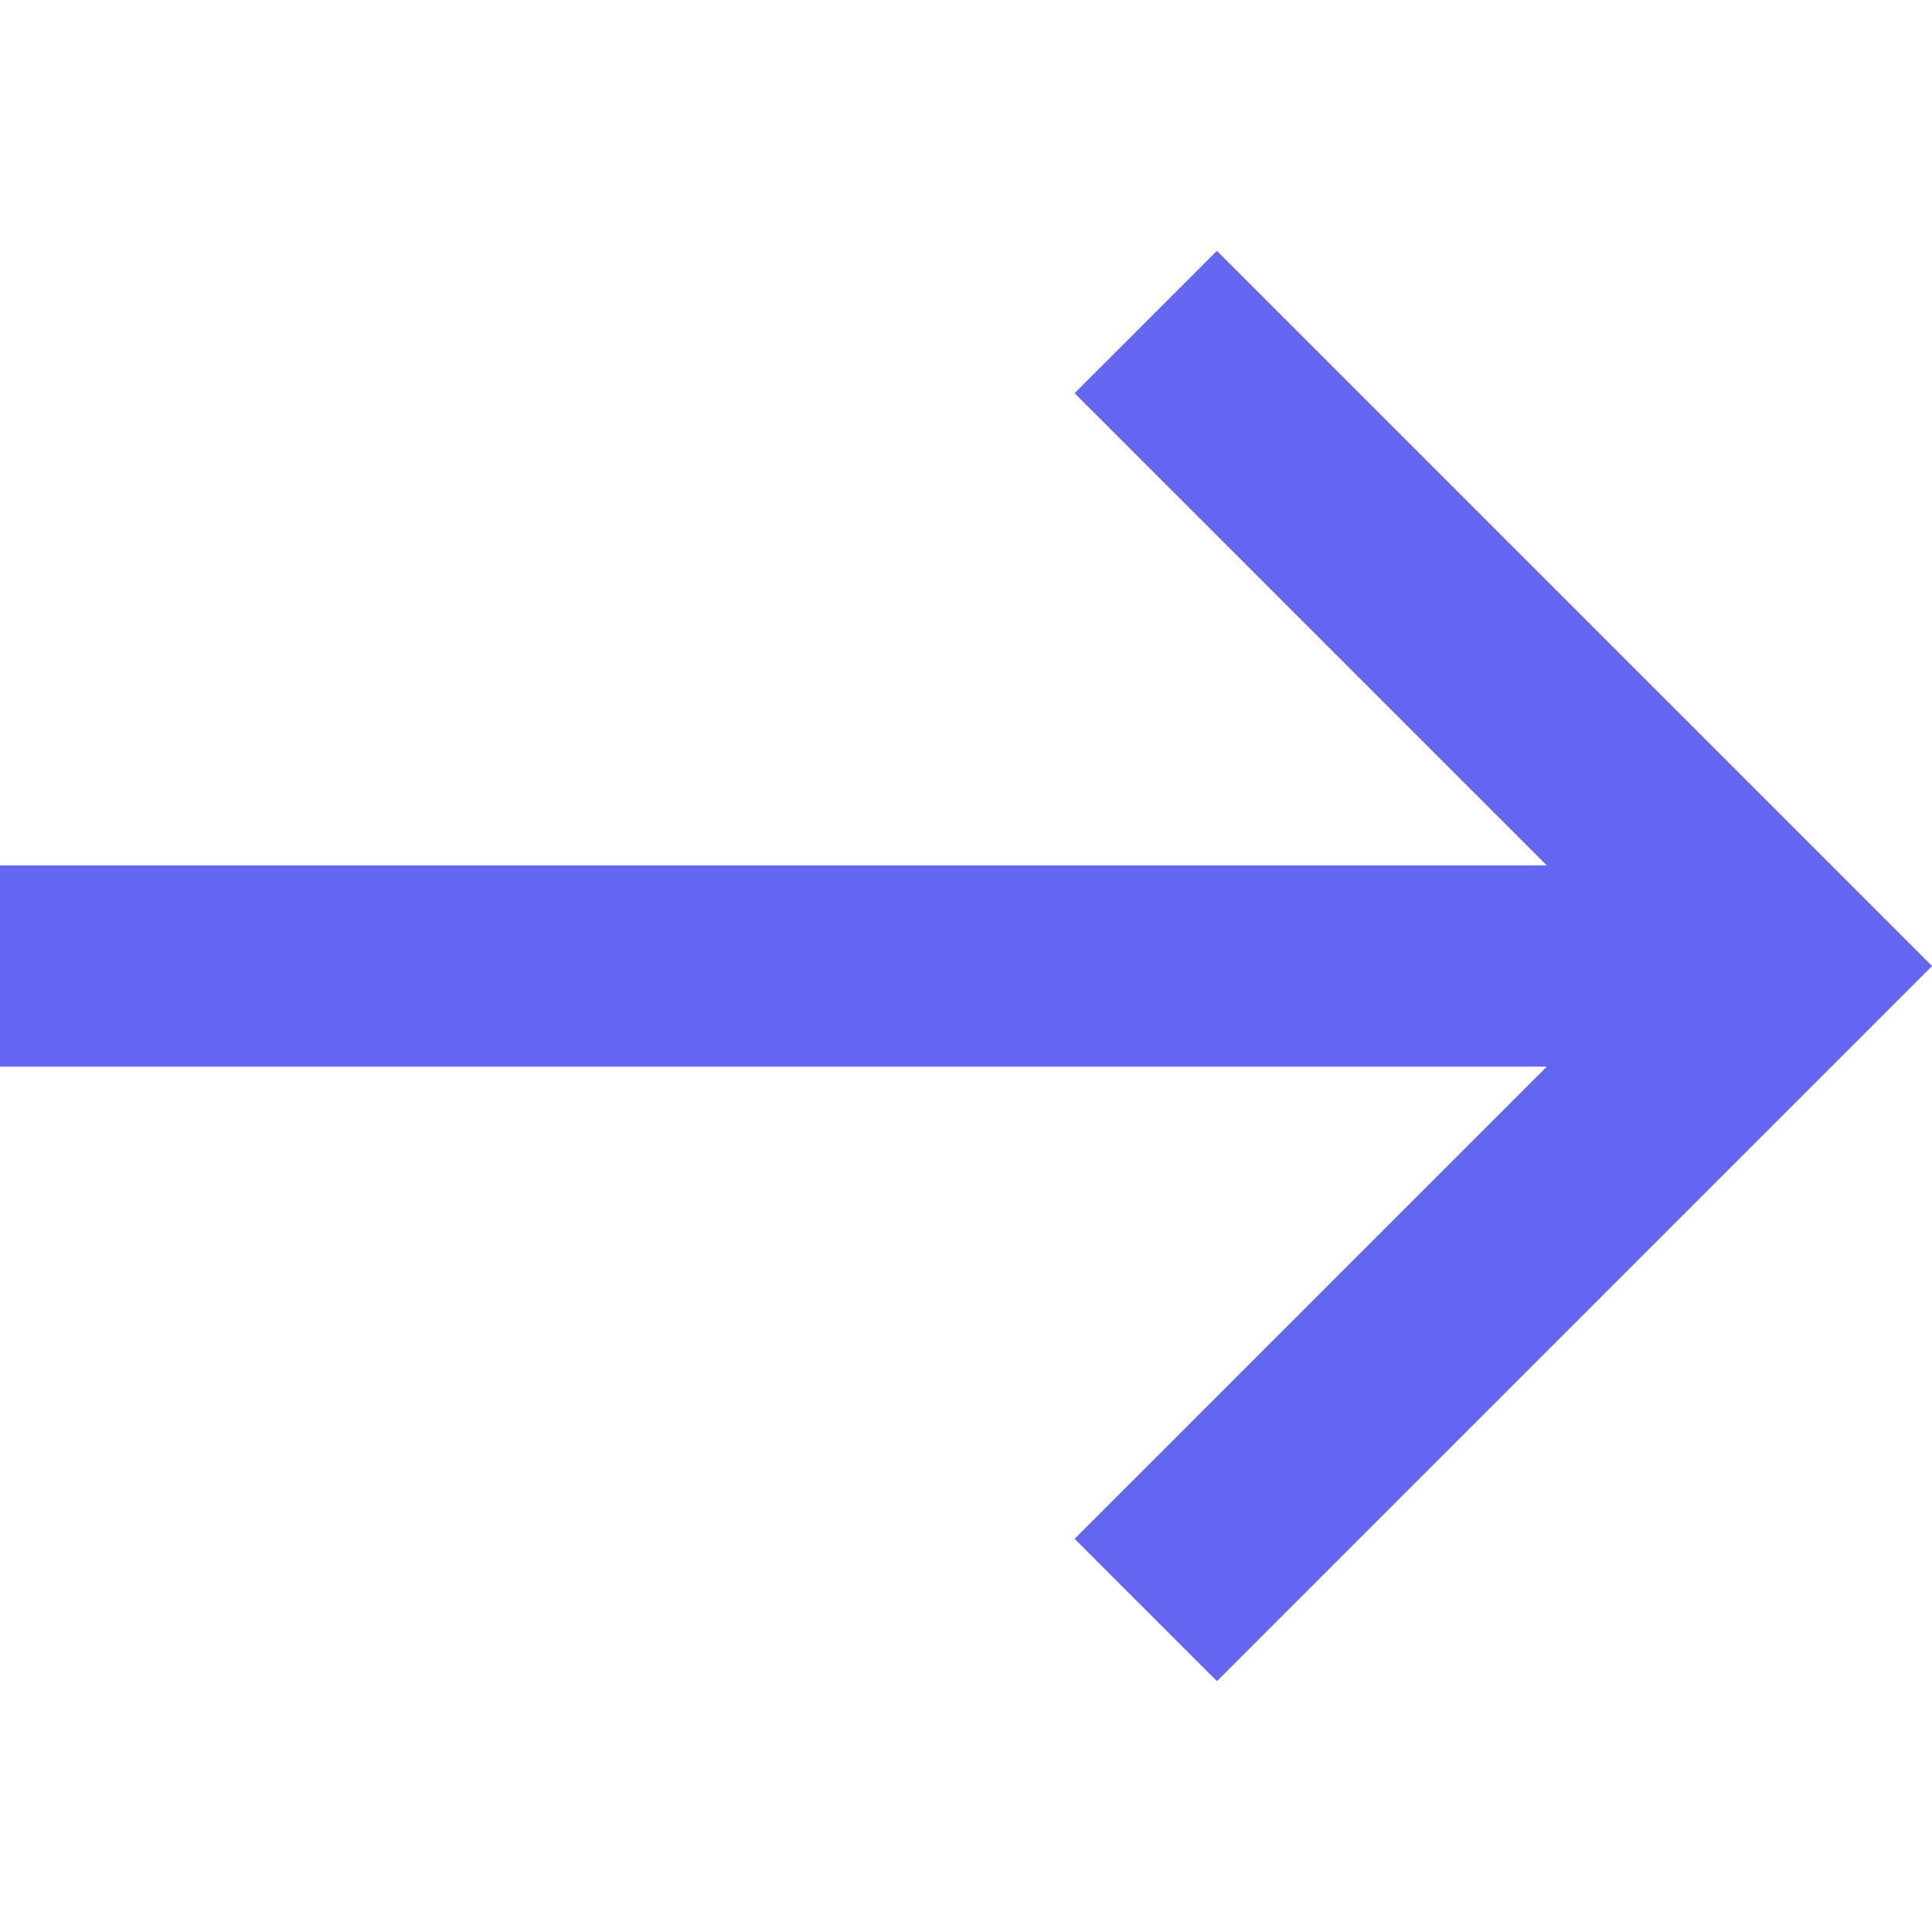
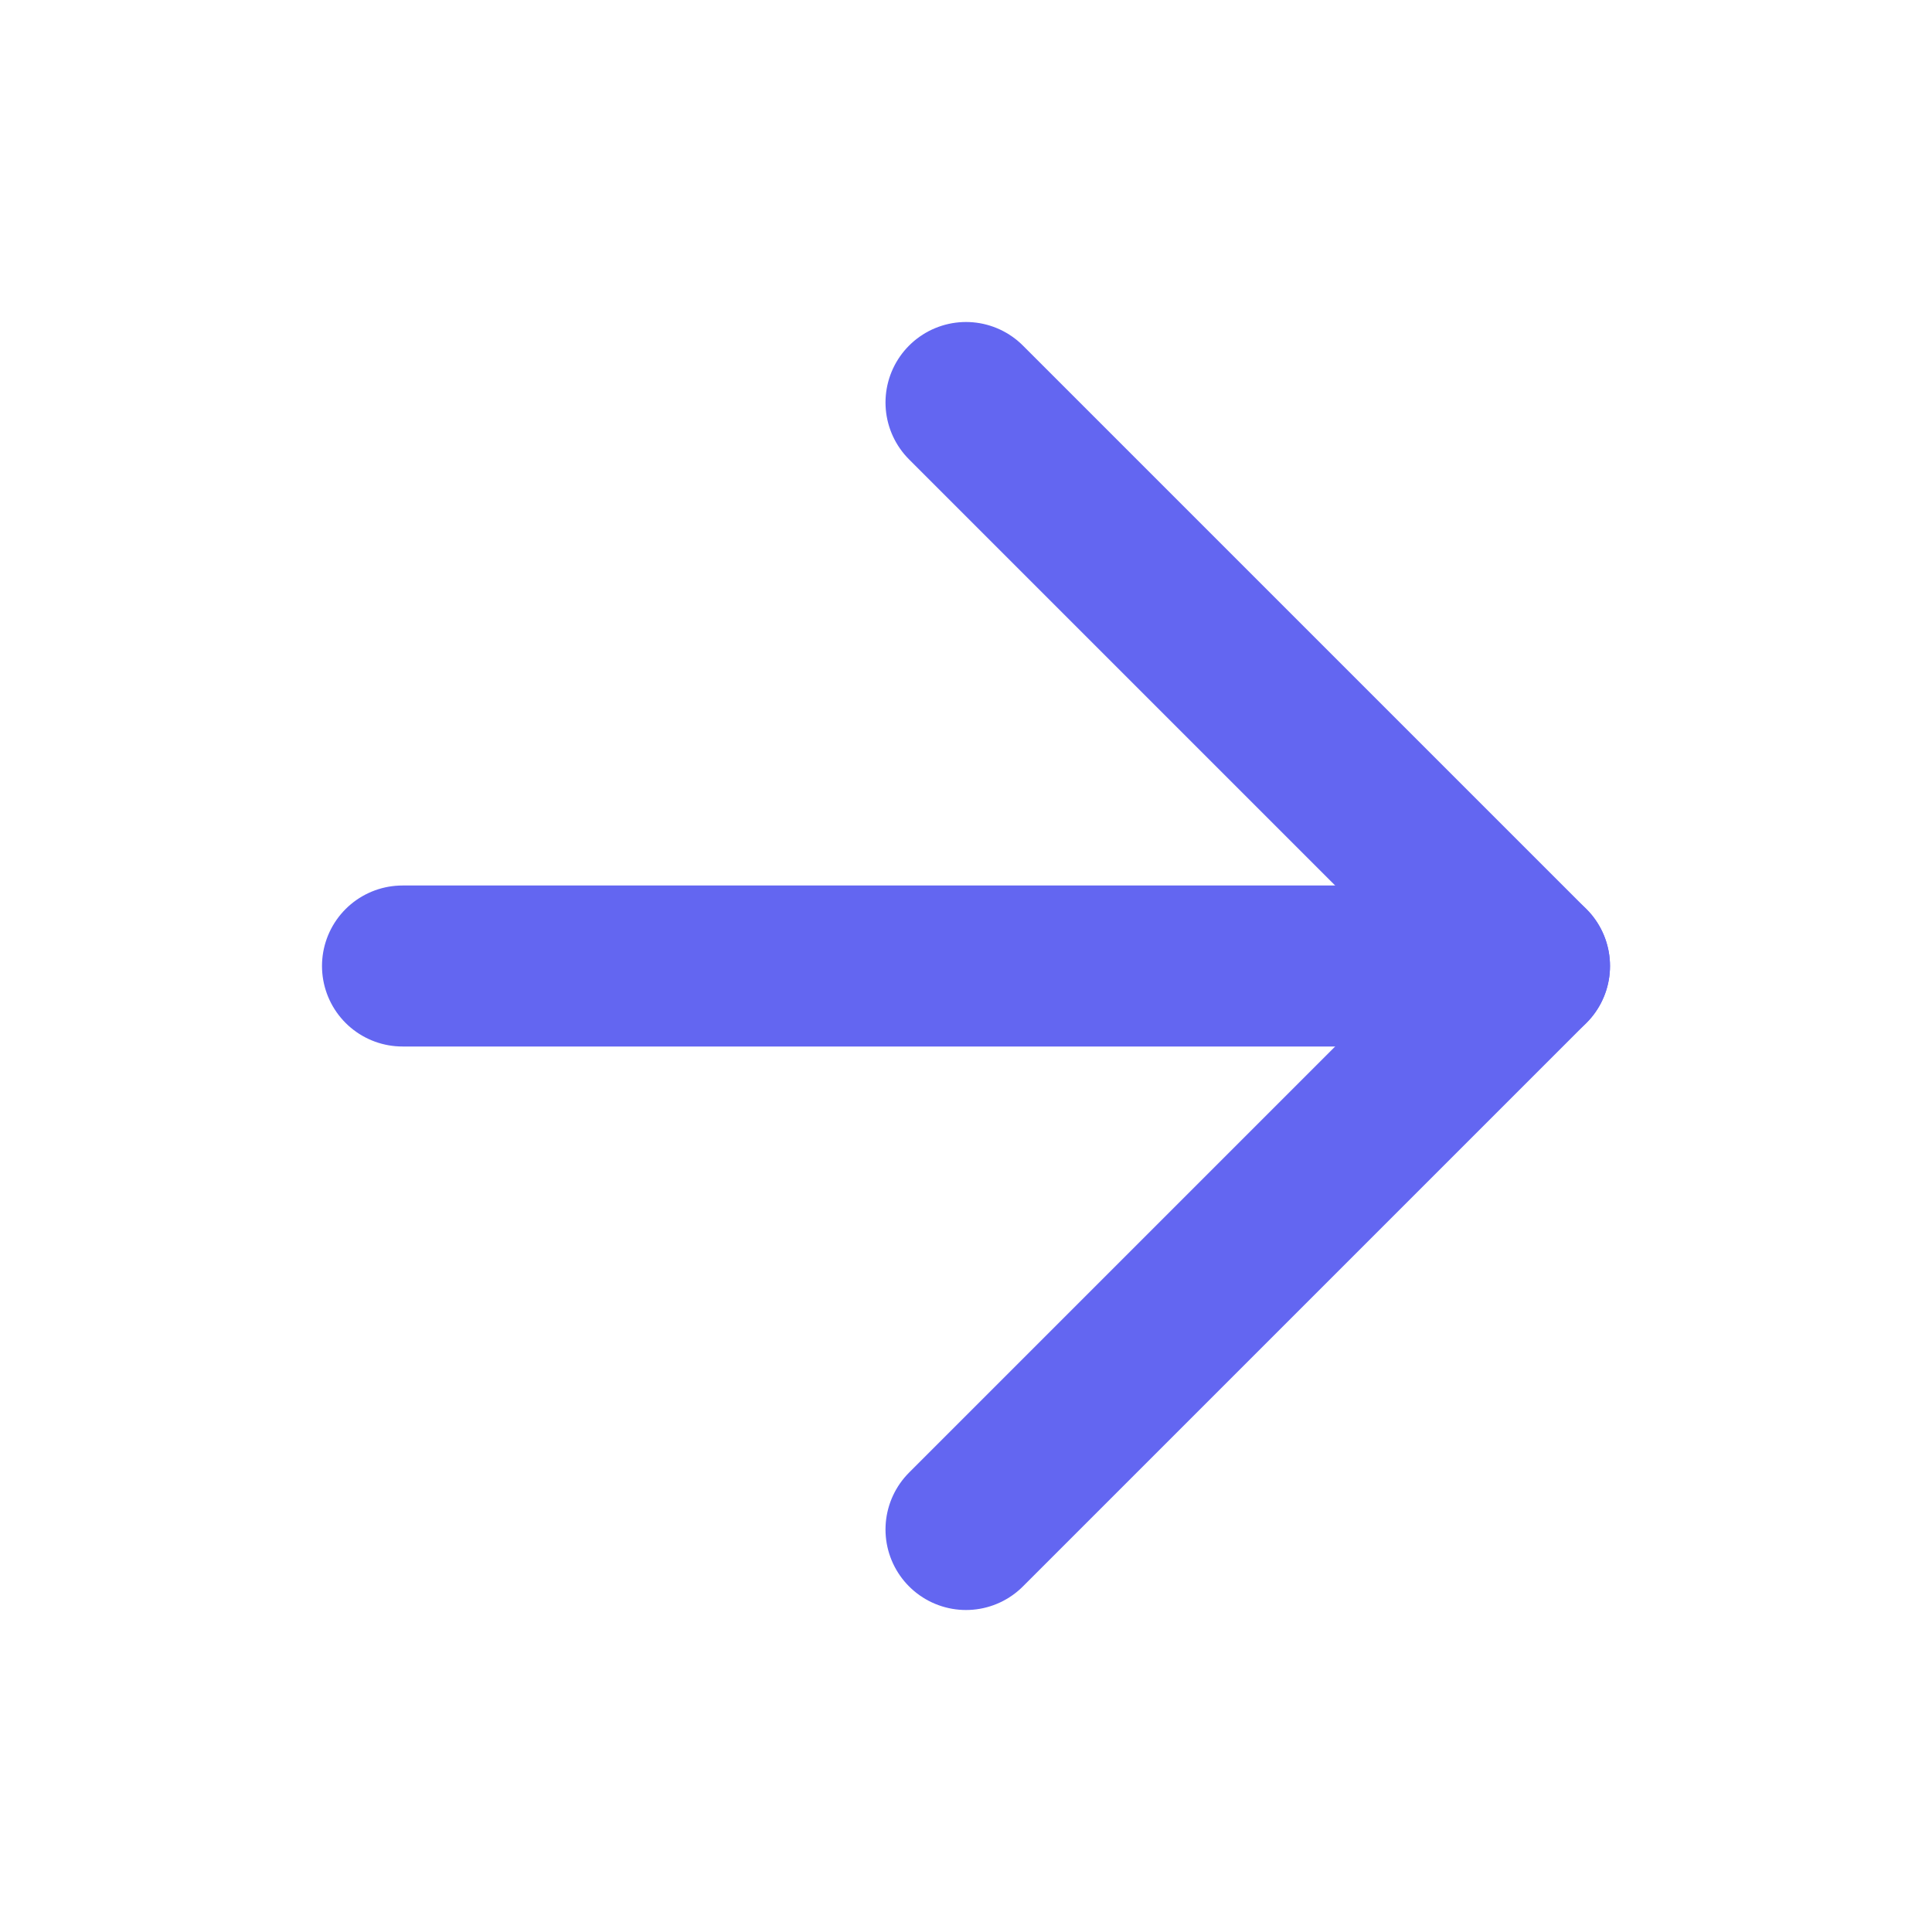
- <svg xmlns="http://www.w3.org/2000/svg" fill="none" viewBox="0 0 24 24" id="Line-Arrow-Right-1--Streamline-Sharp-Remix" height="24" width="24">
-   <g id="Remix/Interface Essential/line-arrow-right-1--arrow-right-keyboard">
-     <path id="Union" fill="#6366f1" fill-rule="evenodd" d="m23.117 11.116 -8 -8 -1.768 1.768 5.866 5.866 -19.215 0 0 2.5 19.215 0 -5.866 5.866 1.768 1.768 8 -8 0.884 -0.884 -0.884 -0.884Z" clip-rule="evenodd" stroke-width="1" />
-   </g>
+ <svg xmlns="http://www.w3.org/2000/svg" width="17px" height="17px" viewBox="0 0 24 24" fill="none" stroke="#6366f1" stroke-width="2" stroke-linecap="round" stroke-linejoin="round" class="lucide lucide-arrow-right-icon lucide-arrow-right">
+   <path d="M5 12h14" />
+   <path d="m12 5 7 7-7 7" />
</svg>
